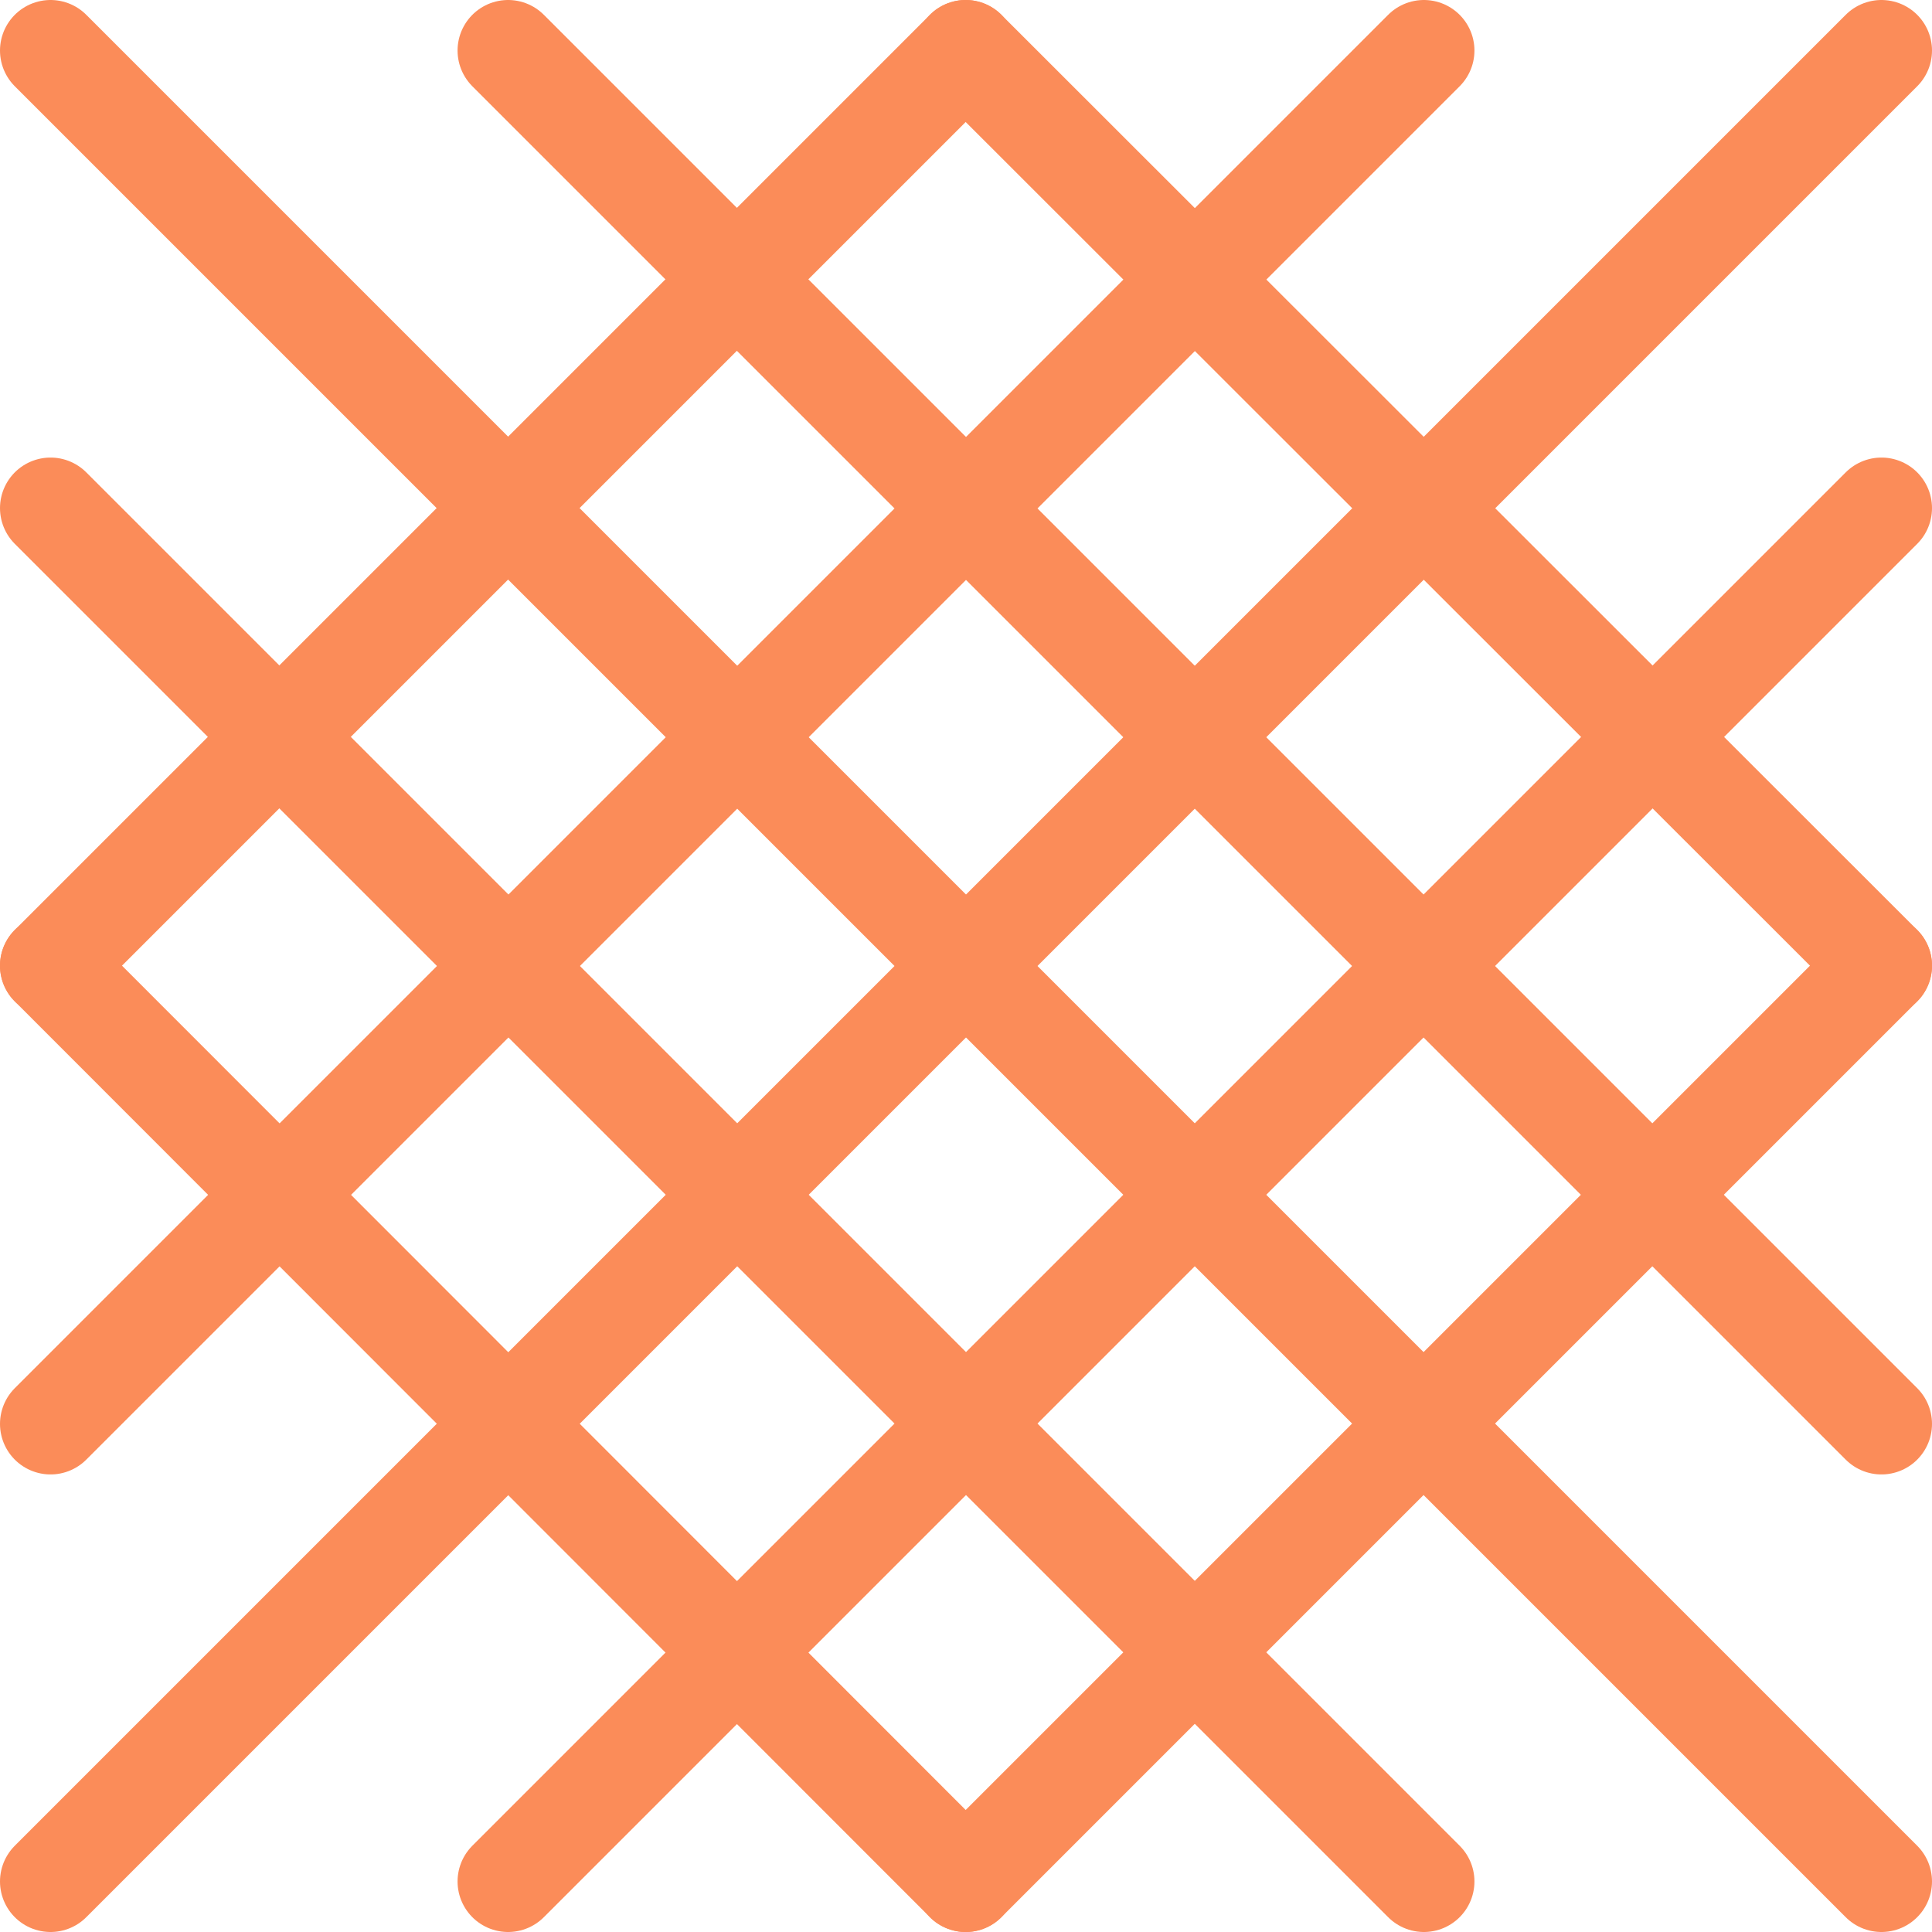
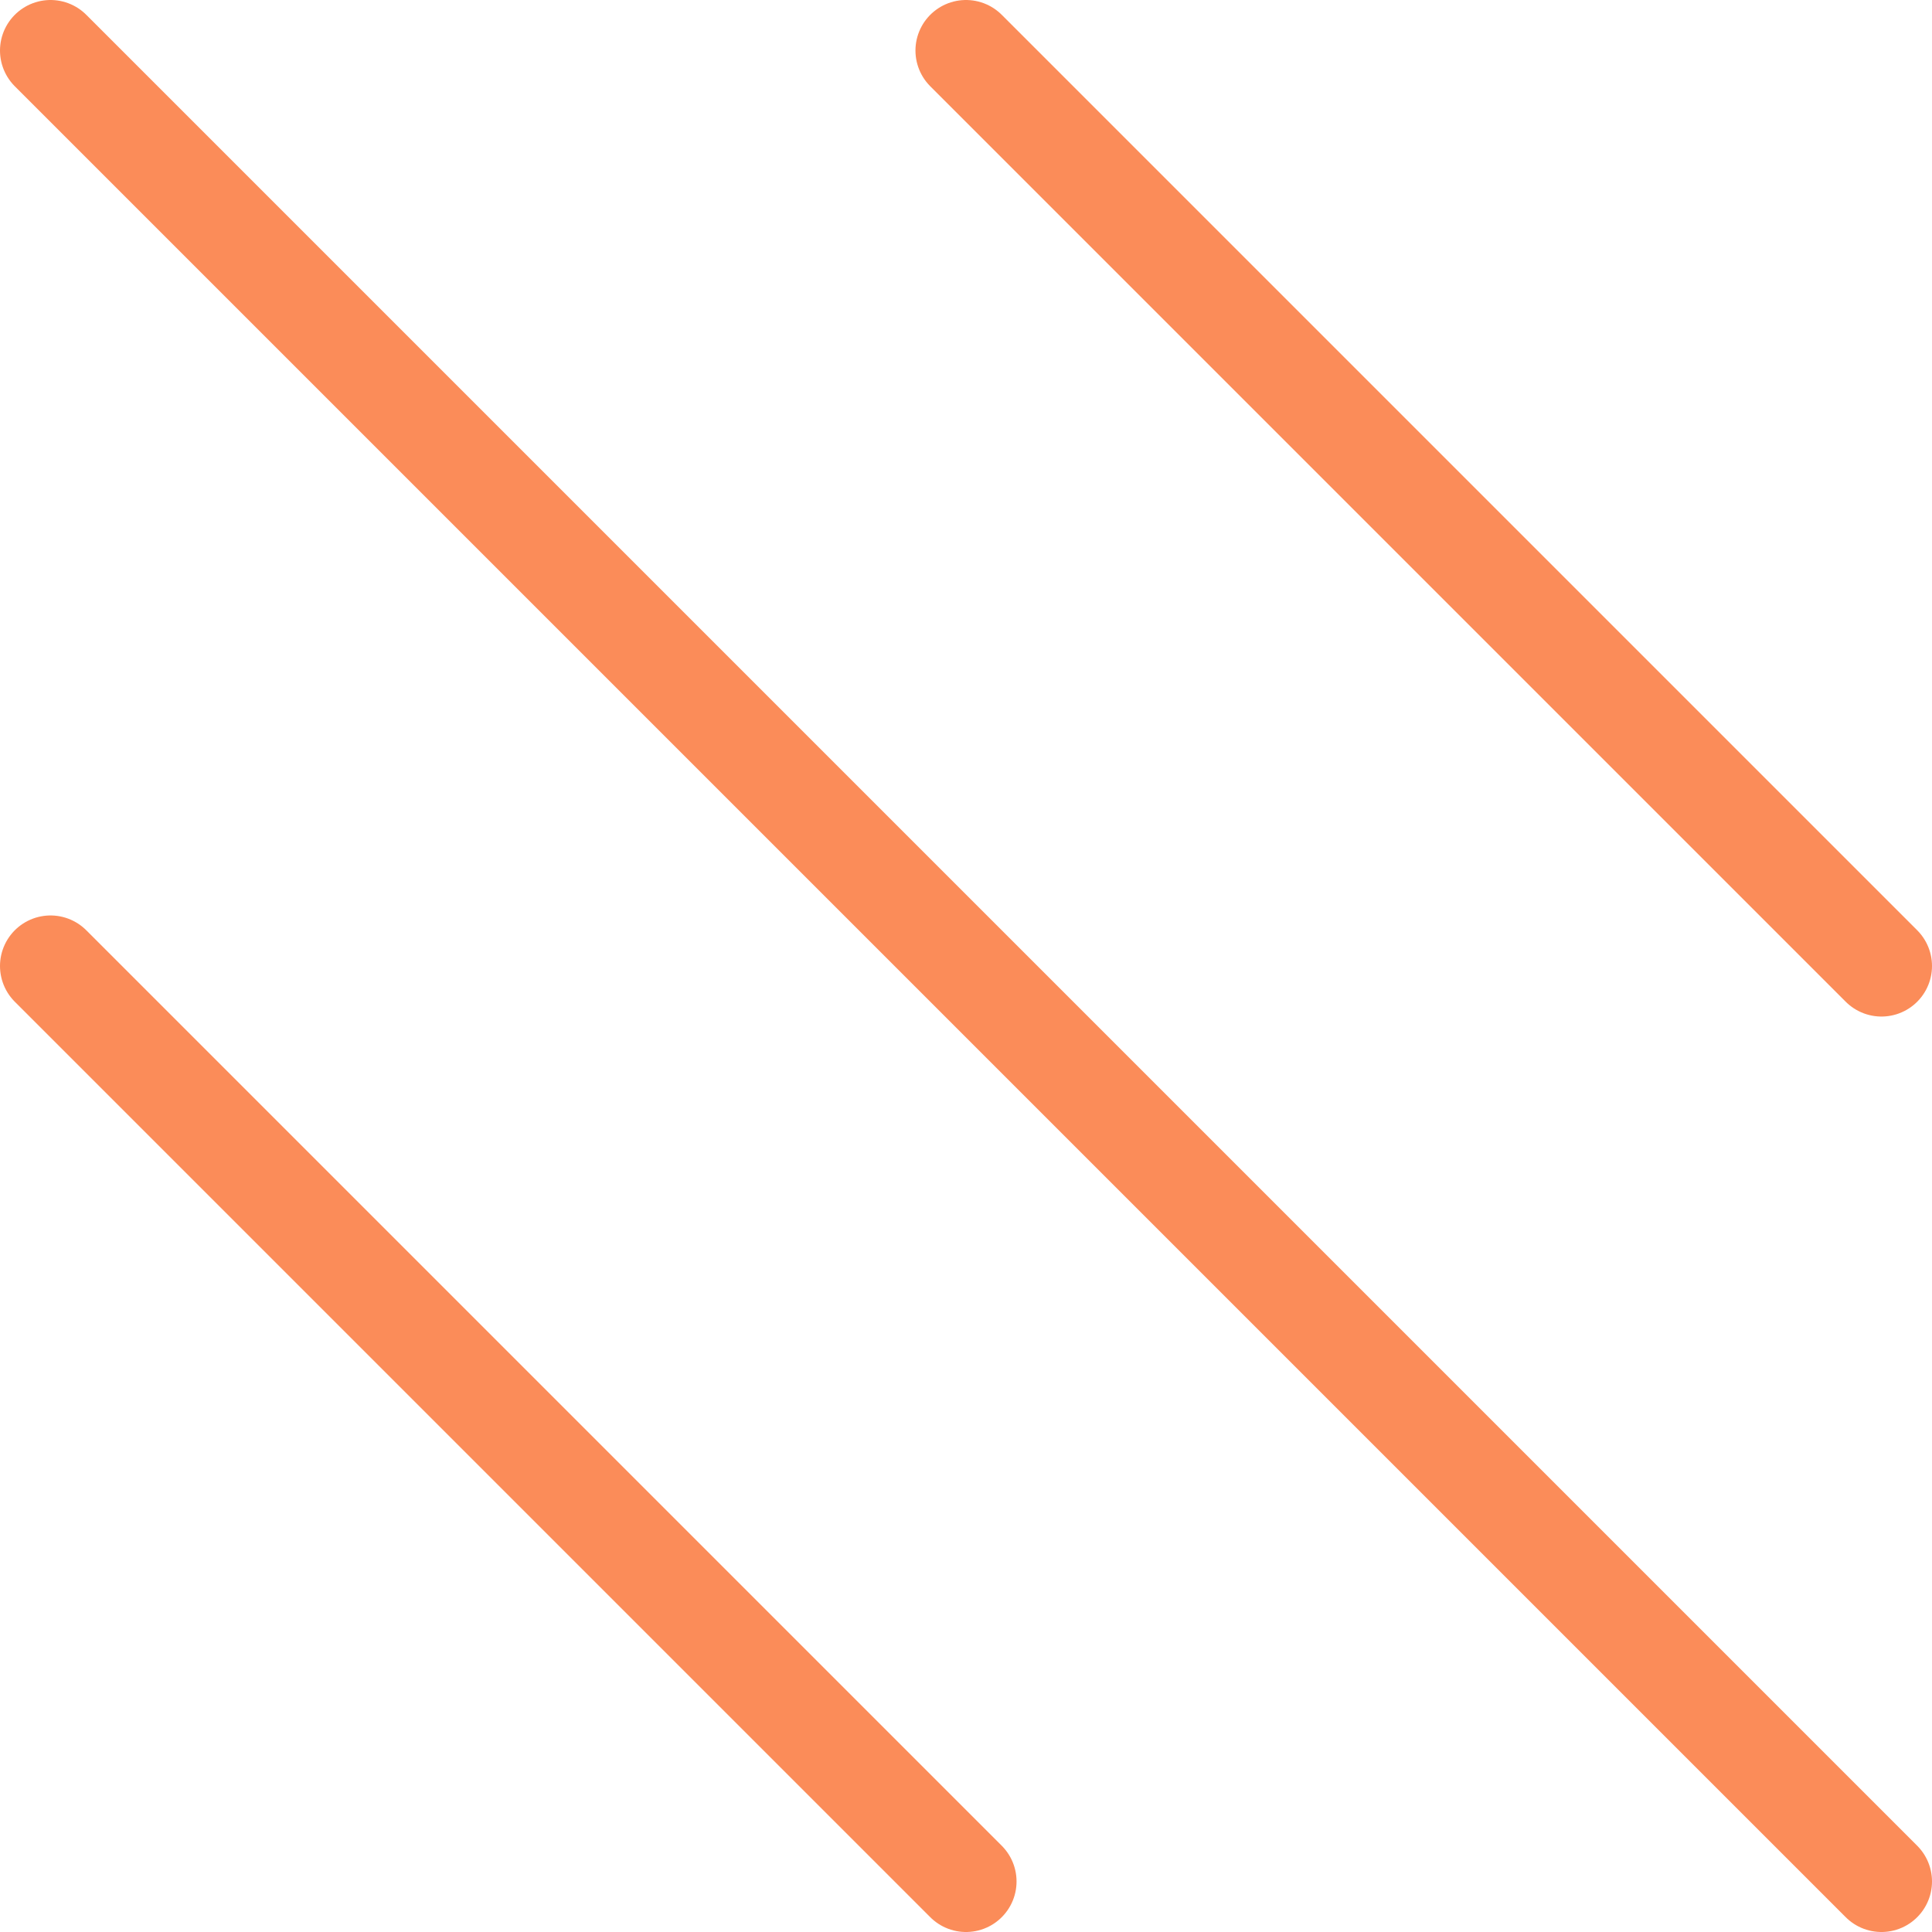
<svg xmlns="http://www.w3.org/2000/svg" id="b" data-name="Layer 2" viewBox="0 0 28.67 28.67">
  <defs>
    <style>
      .d {
        fill: none;
        stroke: #fb8c59;
        stroke-linecap: round;
        stroke-linejoin: round;
        stroke-width: 1.5px;
      }
    </style>
  </defs>
  <g id="c" data-name="Layer 1">
-     <line class="d" x1="14.33" y1=".75" x2="27.92" y2="14.33" />
-     <line class="d" x1=".75" y1="14.33" x2="14.33" y2=".75" />
-     <line class="d" x1=".75" y1="14.33" x2="14.33" y2="27.92" />
-     <line class="d" x1="7.54" y1=".75" x2="27.92" y2="21.13" />
-     <line class="d" x1=".75" y1="7.54" x2="21.13" y2="27.92" />
-     <line class="d" x1="27.92" y1="7.54" x2="7.54" y2="27.92" />
-     <line class="d" x1="21.13" y1=".75" x2=".75" y2="21.13" />
+     <line class="d" x1=".75" y1="14.335" x2="14.335" y2="27.92" />
    <line class="d" x1=".75" y1=".75" x2="27.92" y2="27.92" />
-     <line class="d" x1=".75" y1="27.92" x2="27.92" y2=".75" />
-     <line class="d" x1="14.33" y1="27.92" x2="27.92" y2="14.33" />
+     <line class="d" x1="14.335" y1=".75" x2="27.92" y2="14.335" />
  </g>
</svg>
